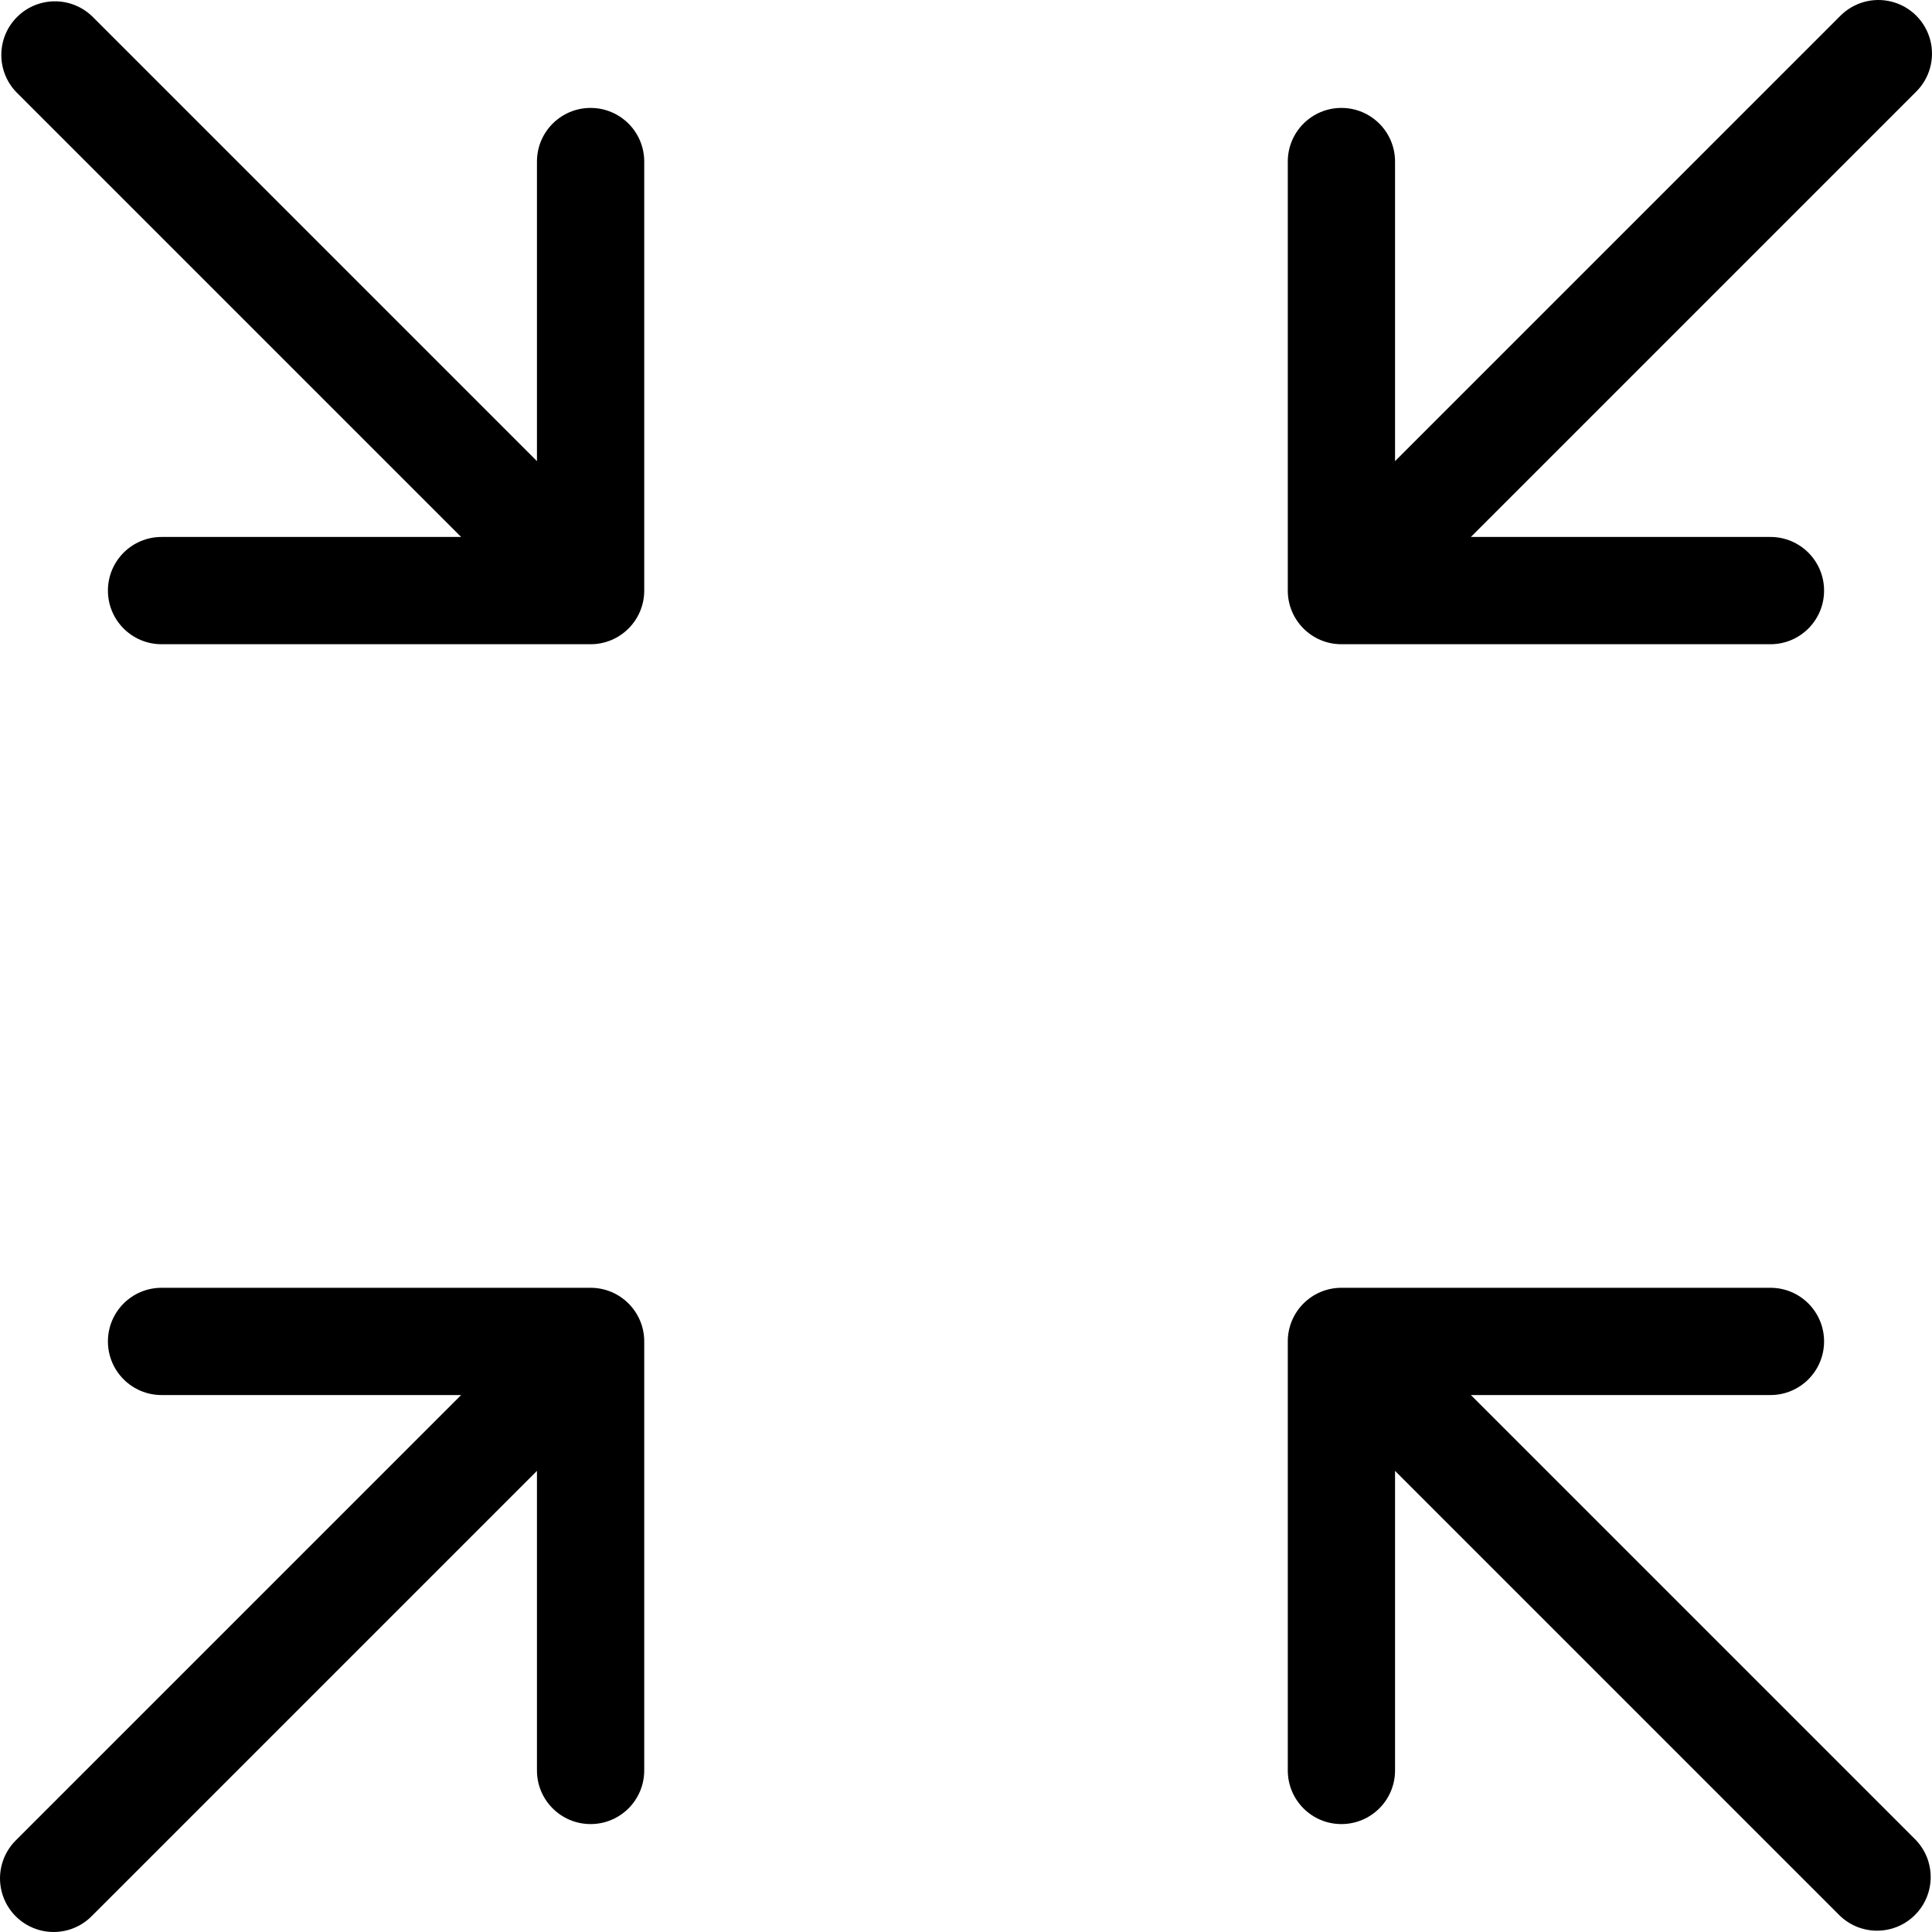
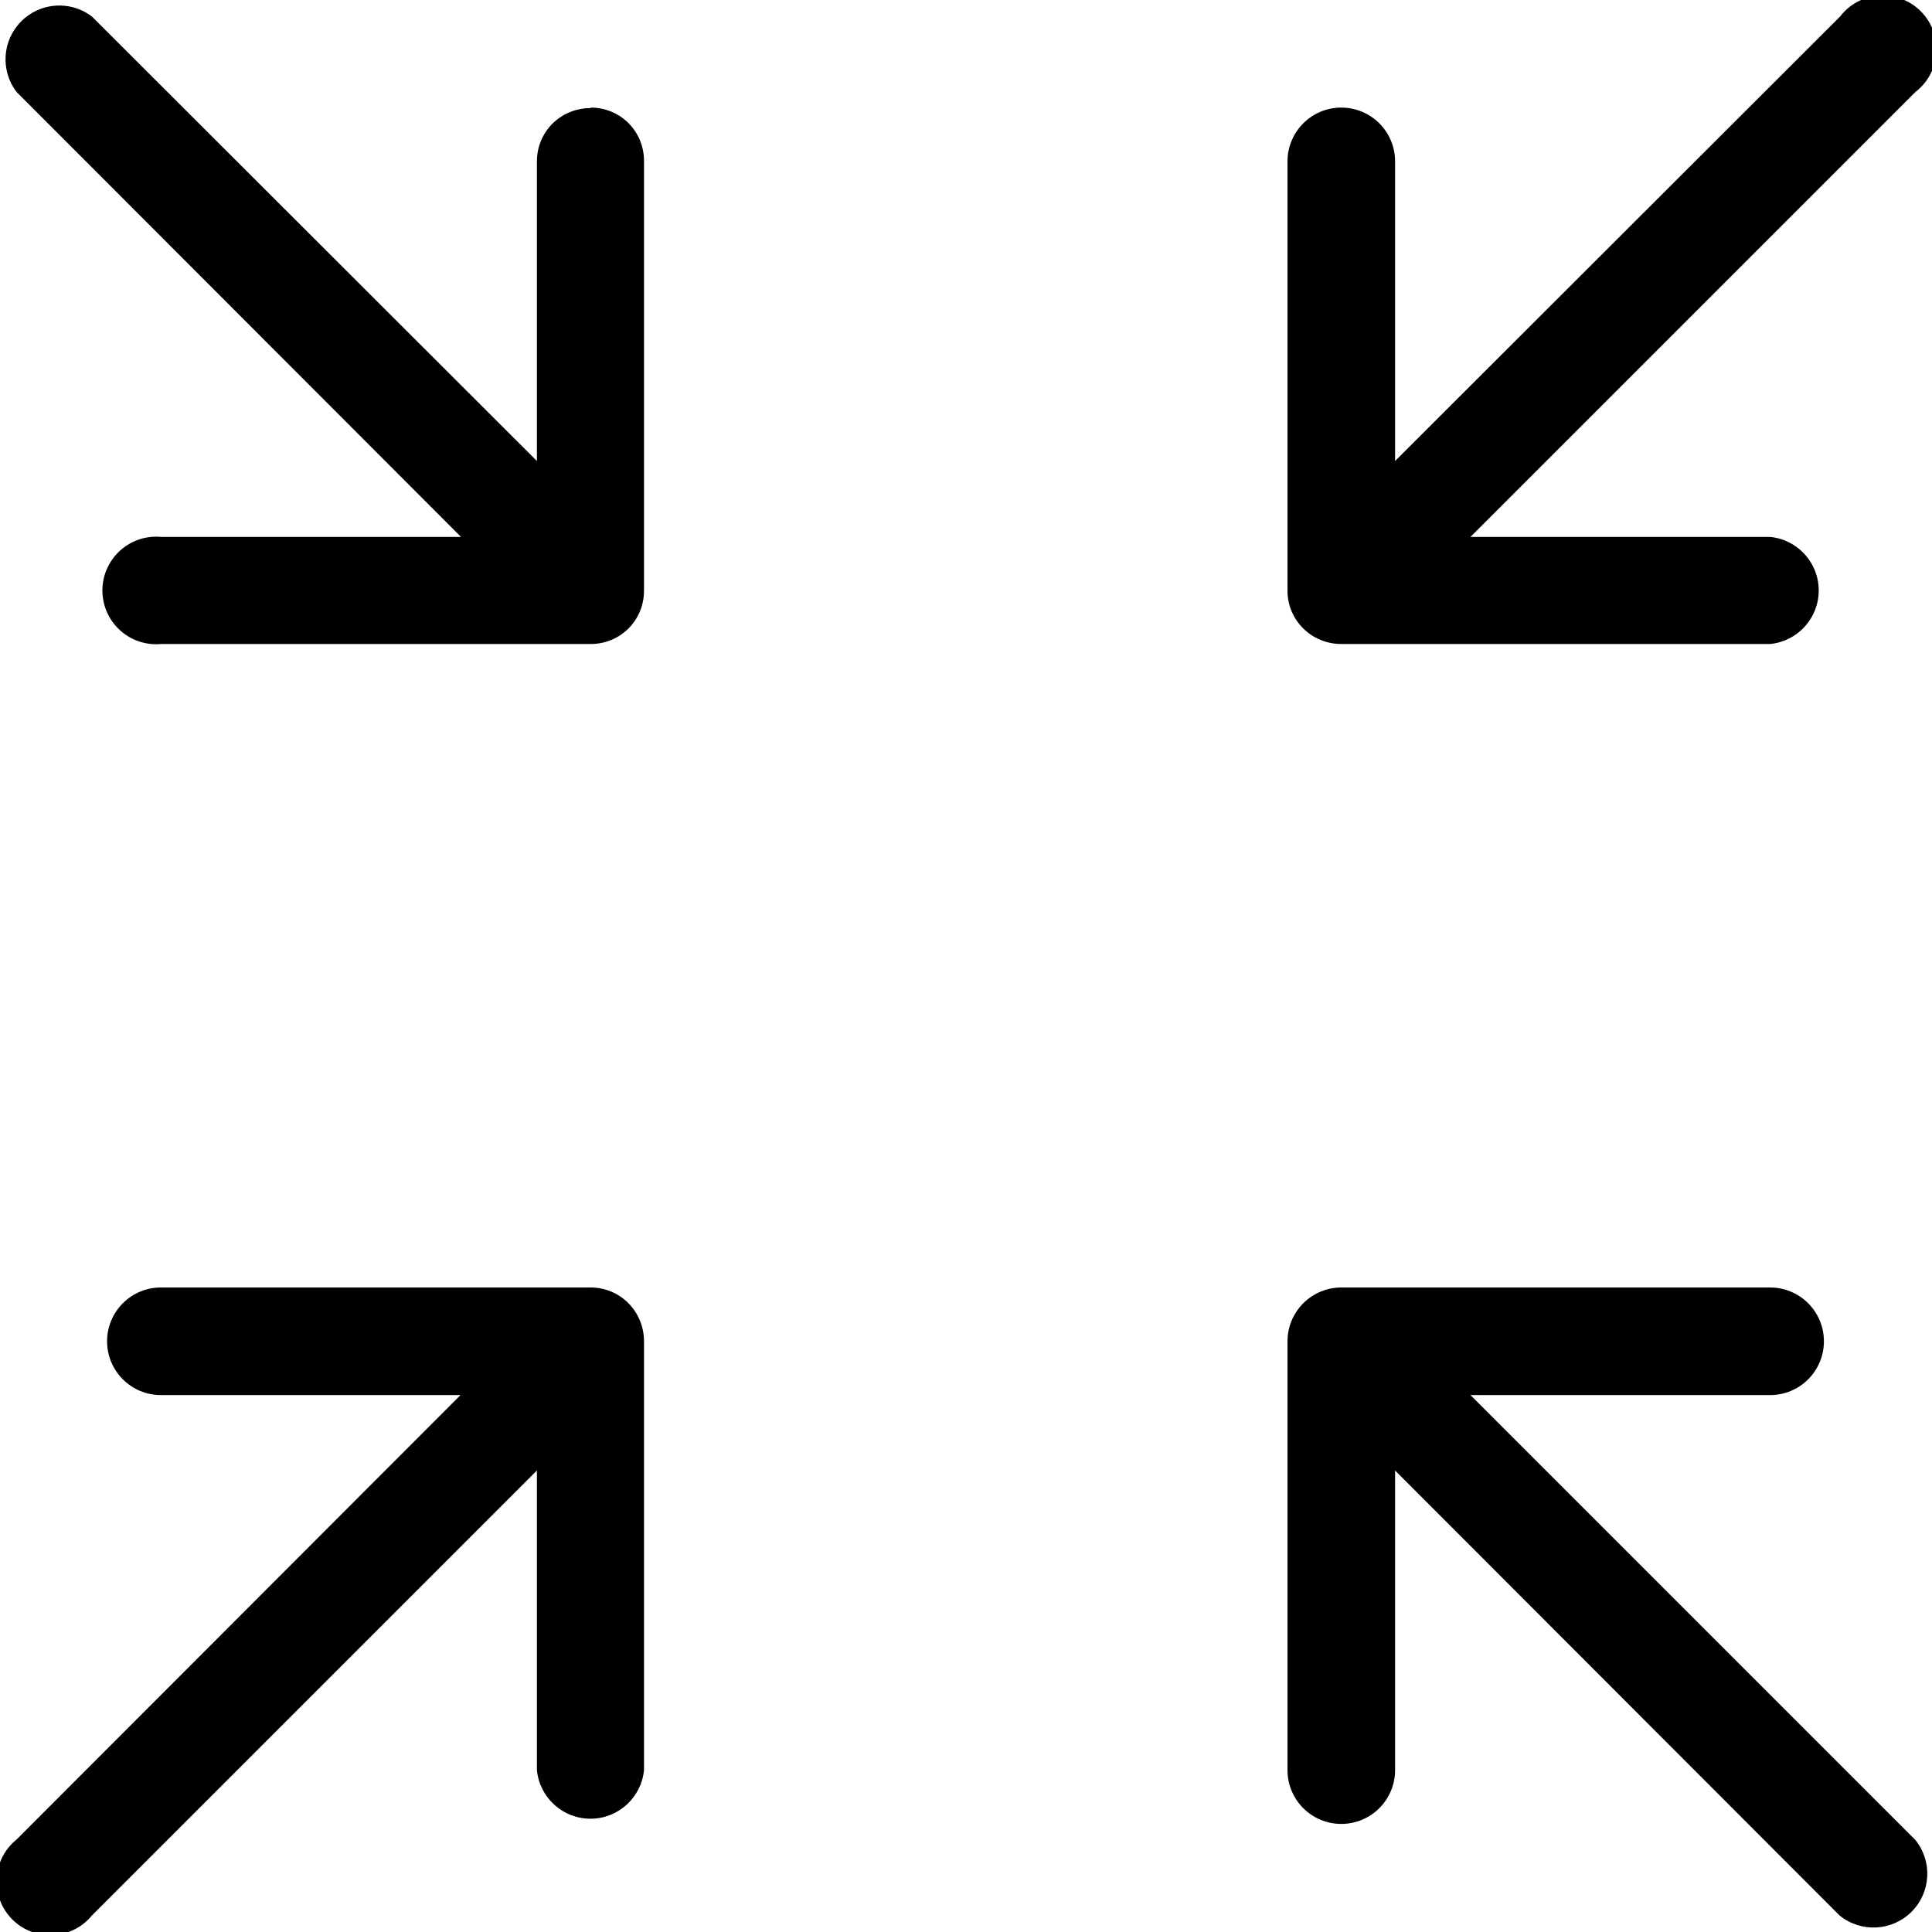
- <svg xmlns="http://www.w3.org/2000/svg" height="12pt" width="12pt" viewBox="0 0 384.262 384.262">
-   <path d="m266.797 128.133h85.336c5.891 0 10.664-4.777 10.664-10.668s-4.773-10.668-10.664-10.668h-59.586l88.457-88.457c2.773-2.68 3.887-6.645 2.91-10.375-.977-3.73-3.887-6.641-7.617-7.617-3.73-.977-7.695.137-10.375 2.91l-88.457 88.457v-59.582c0-5.895-4.777-10.668-10.668-10.668s-10.664 4.773-10.664 10.668v85.332c0 5.891 4.773 10.668 10.664 10.668zm0 0" />
-   <path d="m117.465 256.133h-85.332c-5.895 0-10.668 4.773-10.668 10.664s4.773 10.668 10.668 10.668h59.582l-88.457 88.457c-2.773 2.68-3.887 6.645-2.91 10.375.977 3.73 3.887 6.641 7.617 7.617 3.73.977 7.695-.137 10.375-2.91l88.457-88.457v59.586c0 5.891 4.777 10.664 10.668 10.664s10.668-4.773 10.668-10.664v-85.336c0-5.891-4.777-10.664-10.668-10.664zm0 0" />
-   <path d="m292.547 277.465h59.586c5.891 0 10.664-4.777 10.664-10.668s-4.773-10.664-10.664-10.664h-85.336c-5.891 0-10.664 4.773-10.664 10.664v85.336c0 5.891 4.773 10.664 10.664 10.664s10.668-4.773 10.668-10.664v-59.586l88.457 88.457c4.188 4.043 10.84 3.988 14.953-.129 4.117-4.113 4.172-10.766.129-14.953zm0 0" />
-   <path d="m117.465 21.465c-5.891 0-10.668 4.773-10.668 10.668v59.582l-88.457-88.457c-4.188-4.043-10.84-3.984-14.953.129s-4.172 10.766-.129 14.953l88.457 88.457h-59.582c-5.895 0-10.668 4.777-10.668 10.668s4.773 10.668 10.668 10.668h85.332c5.891 0 10.668-4.777 10.668-10.668v-85.332c0-5.895-4.777-10.668-10.668-10.668zm0 0" />
+ <svg xmlns="http://www.w3.org/2000/svg" height="16" width="16" viewBox="0 0 384.3 384.3">
+   <path d="M266.8 128.1h85.3a10.7 10.7 0 0 0 0-21.3h-59.6L381 18.3a10.7 10.7 0 1 0-15-15l-88.5 88.4V32.1a10.7 10.7 0 1 0-21.4 0v85.4c0 5.9 4.8 10.6 10.7 10.6zm-149.3 128H32a10.7 10.7 0 1 0 0 21.4h59.6L3.3 365.9a10.7 10.7 0 1 0 15 15.1l88.5-88.5v59.6a10.7 10.7 0 0 0 21.3 0v-85.3c0-5.9-4.7-10.7-10.6-10.7zm175 21.4h59.6a10.7 10.7 0 0 0 0-21.4h-85.3c-5.9 0-10.7 4.8-10.7 10.7v85.3a10.7 10.7 0 1 0 21.4 0v-59.6l88.4 88.5a10.7 10.7 0 0 0 15.1-15zm-175-256c-6 0-10.7 4.7-10.7 10.6v59.6L18.3 3.3a10.7 10.7 0 0 0-15 15l88.4 88.5H32.1a10.7 10.7 0 1 0 0 21.3h85.4c5.9 0 10.6-4.7 10.6-10.6V32c0-5.9-4.7-10.6-10.6-10.6zm0 0" />
</svg>
